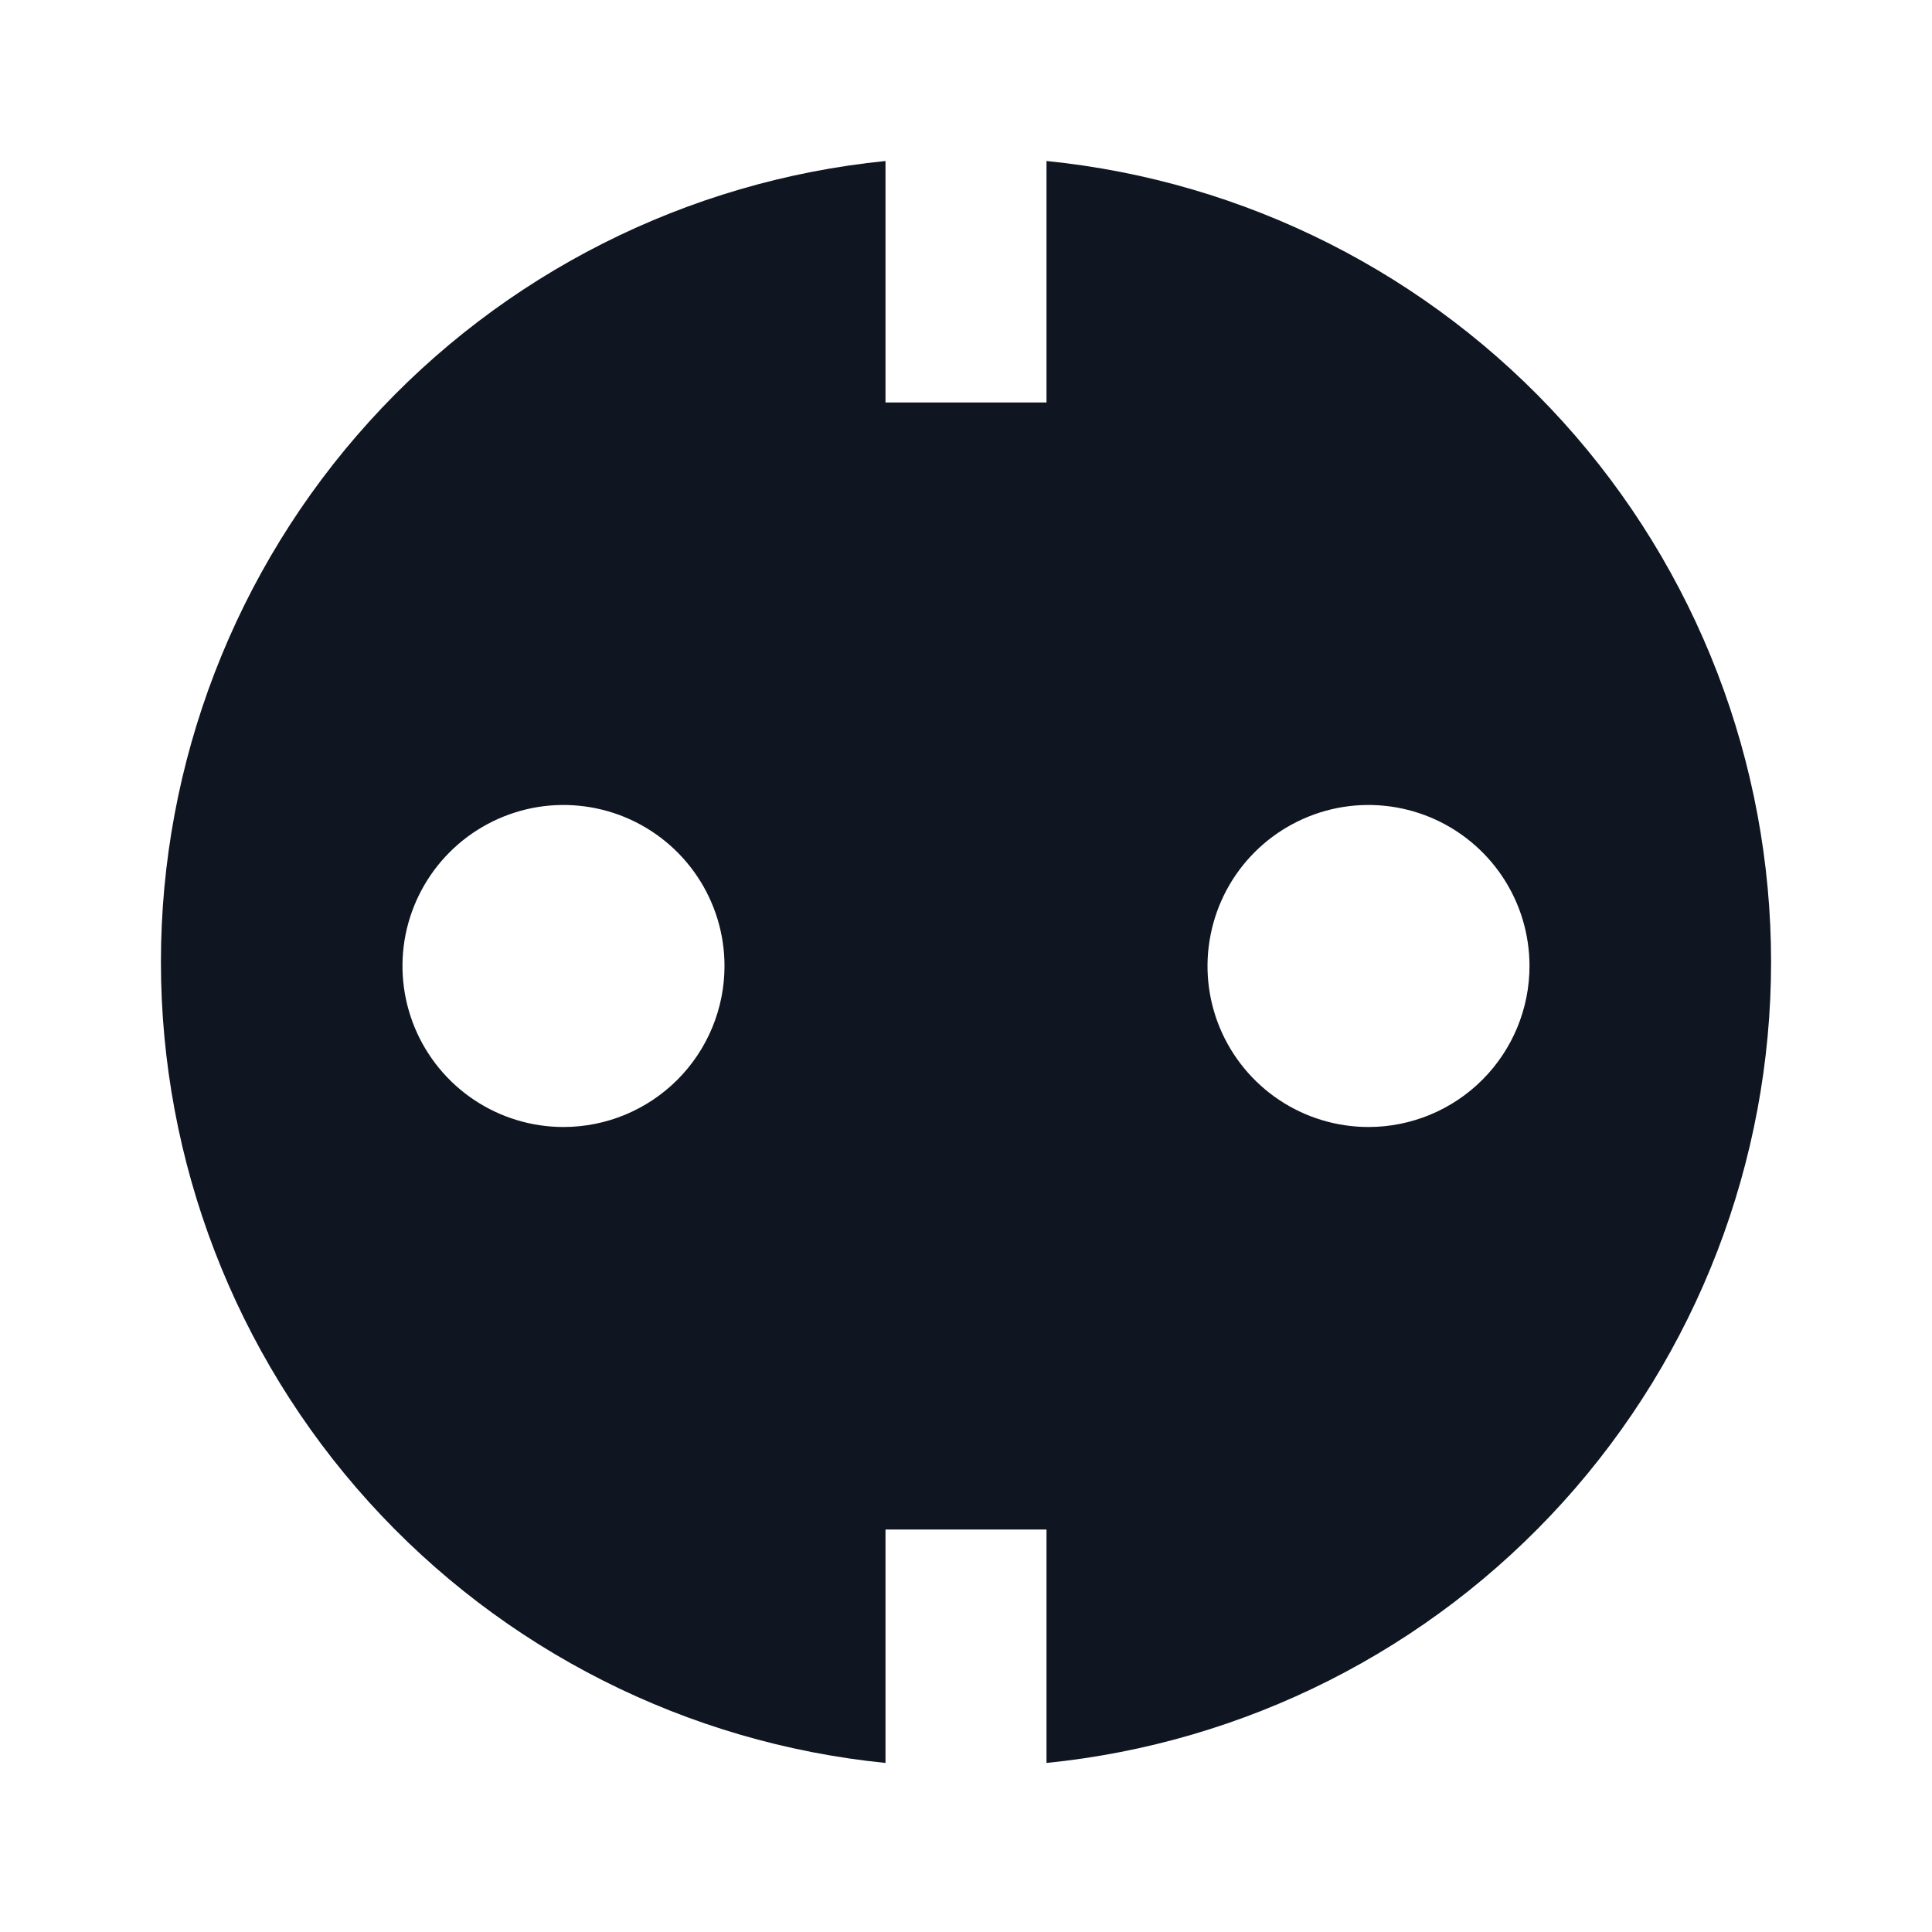
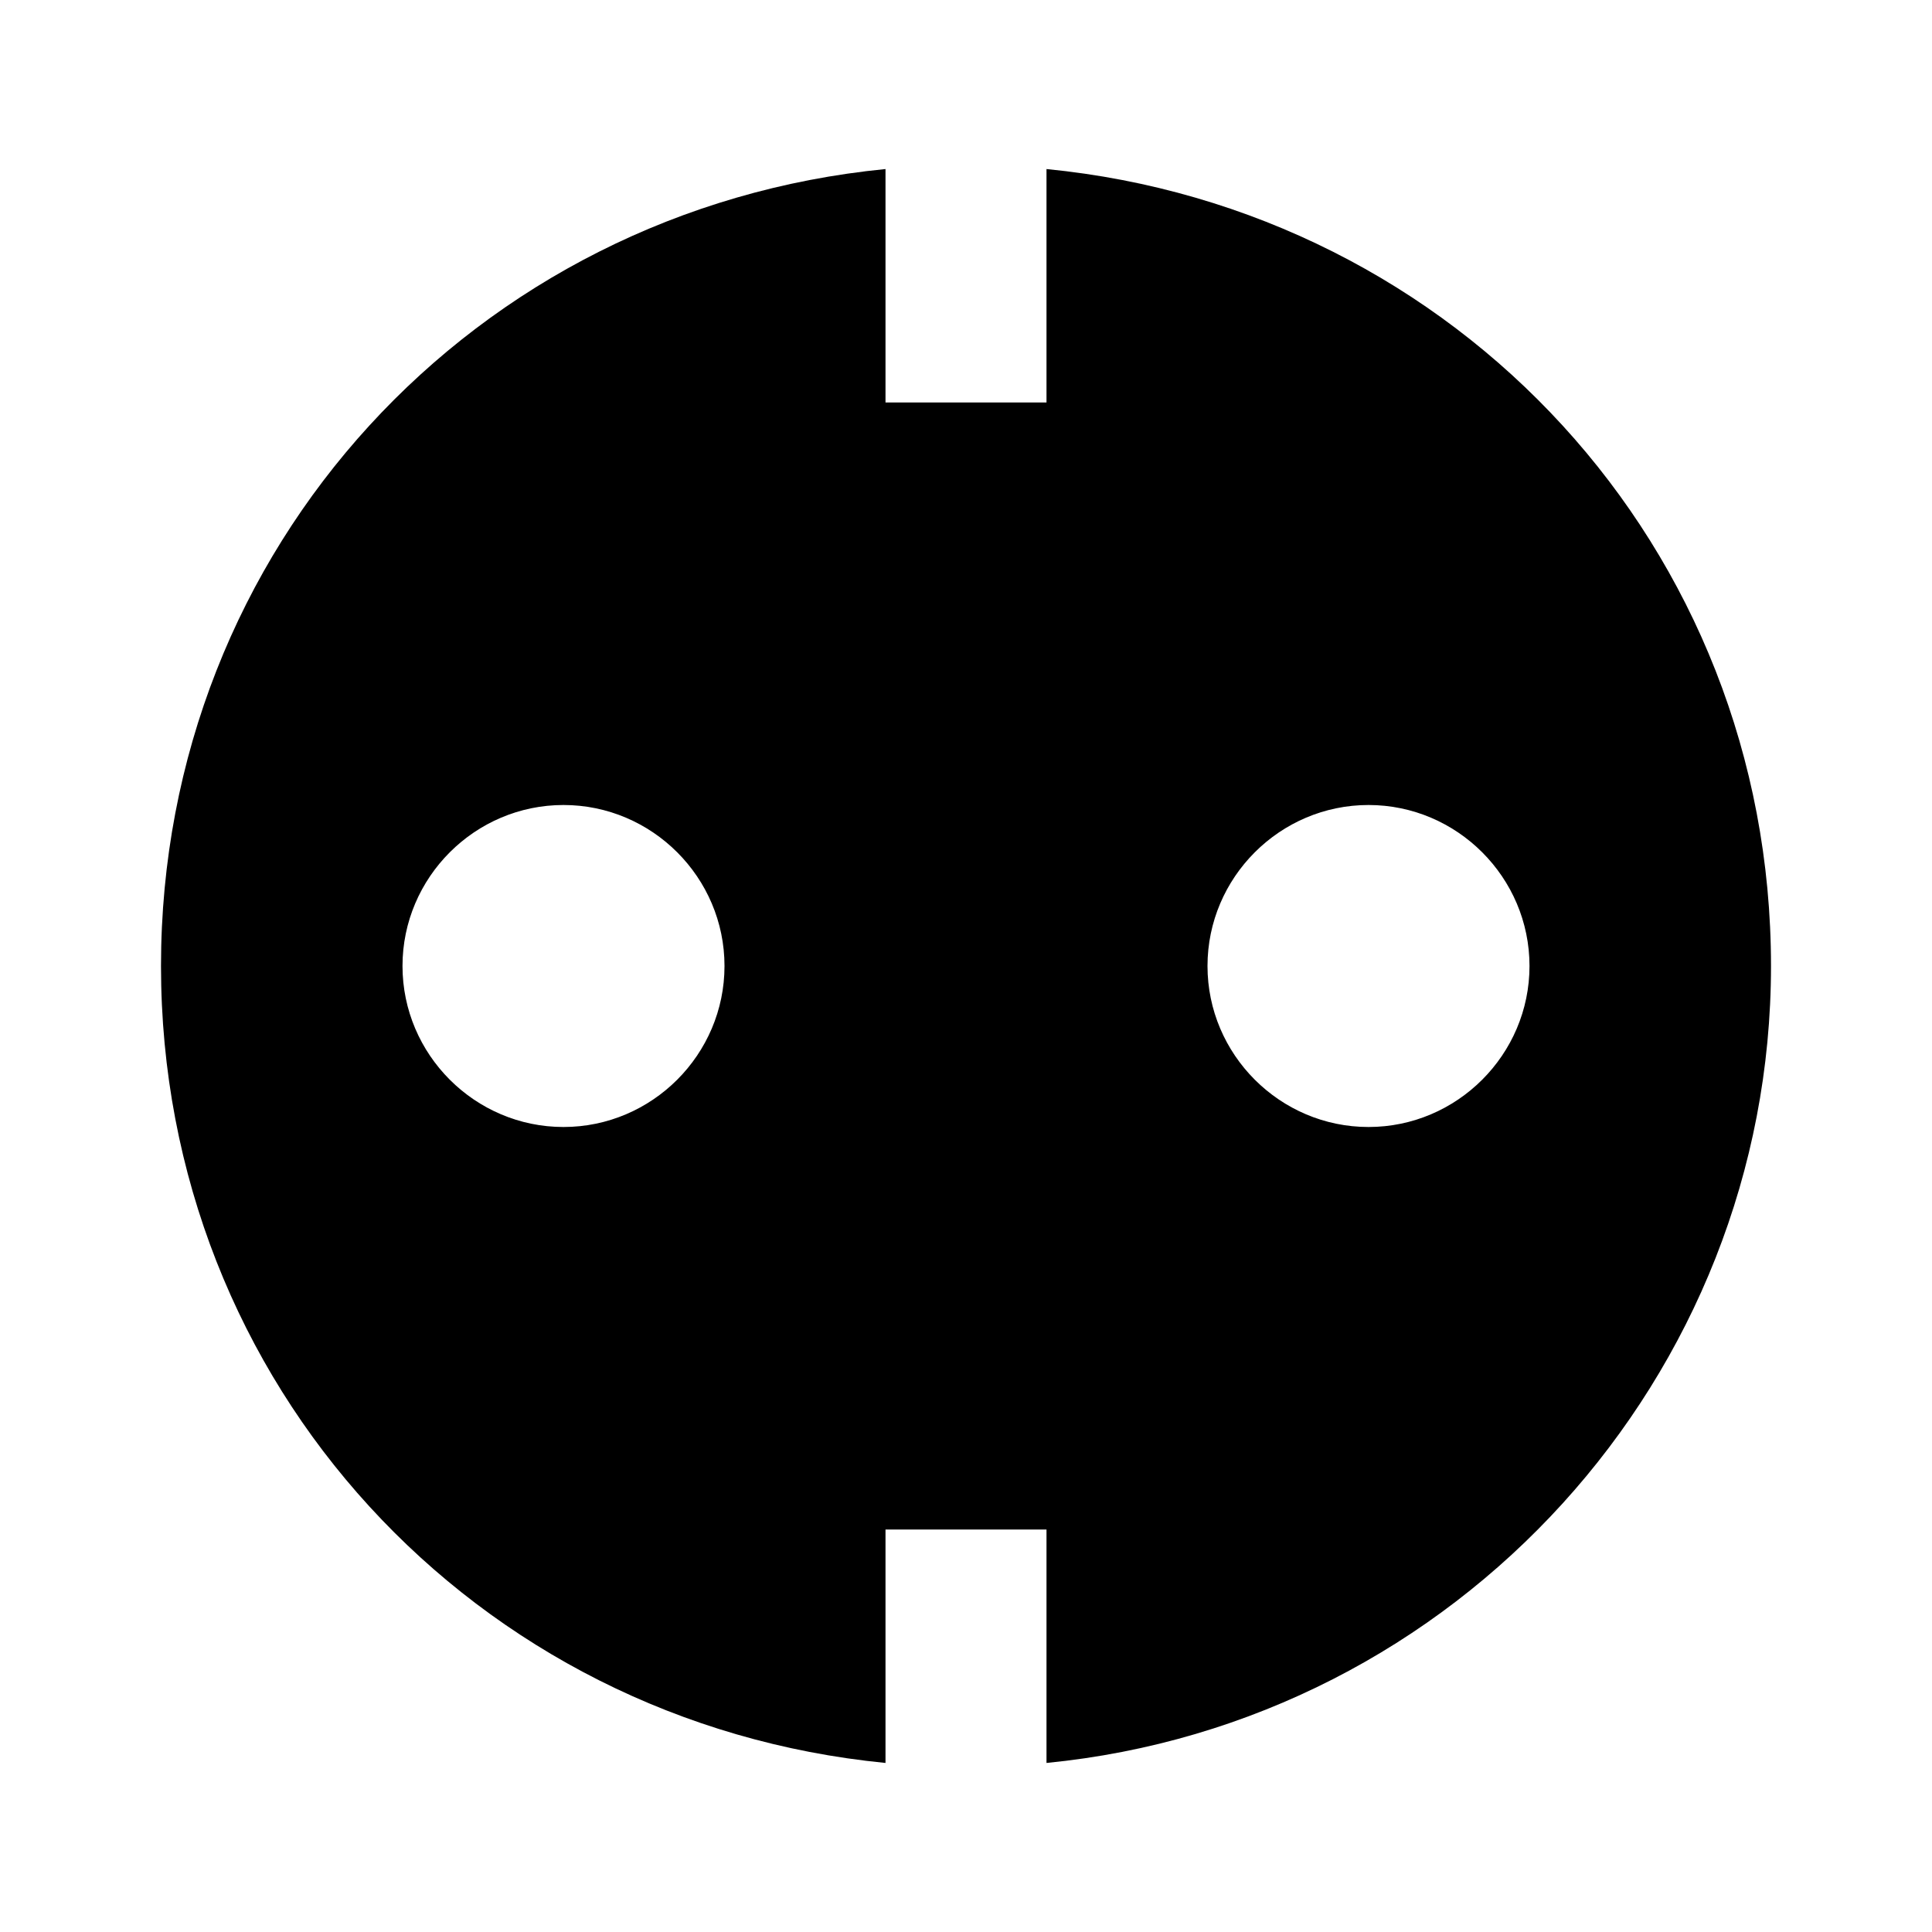
<svg xmlns="http://www.w3.org/2000/svg" width="24" height="24" viewBox="0 0 24 24" fill="none">
-   <path d="M13 2V5H11V2C8.533 2.248 6.246 3.403 4.583 5.241C2.92 7.08 1.999 9.471 1.999 11.95C1.999 14.429 2.92 16.82 4.583 18.659C6.246 20.497 8.533 21.652 11 21.9V19H13V21.9C15.467 21.652 17.754 20.497 19.417 18.659C21.08 16.82 22.001 14.429 22.001 11.95C22.001 9.471 21.08 7.08 19.417 5.241C17.754 3.403 15.467 2.248 13 2V2ZM7 14C6.604 14 6.218 13.883 5.889 13.663C5.56 13.443 5.304 13.131 5.152 12.765C5.001 12.4 4.961 11.998 5.038 11.61C5.116 11.222 5.306 10.866 5.586 10.586C5.866 10.306 6.222 10.116 6.61 10.038C6.998 9.961 7.4 10.001 7.765 10.152C8.131 10.304 8.443 10.56 8.663 10.889C8.883 11.218 9 11.604 9 12C9 12.53 8.789 13.039 8.414 13.414C8.039 13.789 7.53 14 7 14ZM17 14C16.605 14 16.218 13.883 15.889 13.663C15.56 13.443 15.304 13.131 15.152 12.765C15.001 12.4 14.961 11.998 15.039 11.61C15.116 11.222 15.306 10.866 15.586 10.586C15.866 10.306 16.222 10.116 16.61 10.038C16.998 9.961 17.4 10.001 17.765 10.152C18.131 10.304 18.443 10.56 18.663 10.889C18.883 11.218 19 11.604 19 12C19 12.53 18.789 13.039 18.414 13.414C18.039 13.789 17.53 14 17 14Z" fill="#0F1621" />
+   <path d="M13 2.1V5H11V2.1C5.9 2.6 2 6.8 2 12C2 17.2 5.9 21.4 11 21.9V19H13V21.9C18.1 21.4 22 17.1 22 12C22 6.8 18.1 2.6 13 2.1ZM7 14C5.9 14 5 13.1 5 12C5 10.9 5.9 10 7 10C8.1 10 9 10.9 9 12C9 13.1 8.1 14 7 14ZM17 14C15.9 14 15 13.1 15 12C15 10.9 15.9 10 17 10C18.1 10 19 10.9 19 12C19 13.1 18.1 14 17 14Z" fill="black" />
</svg>
